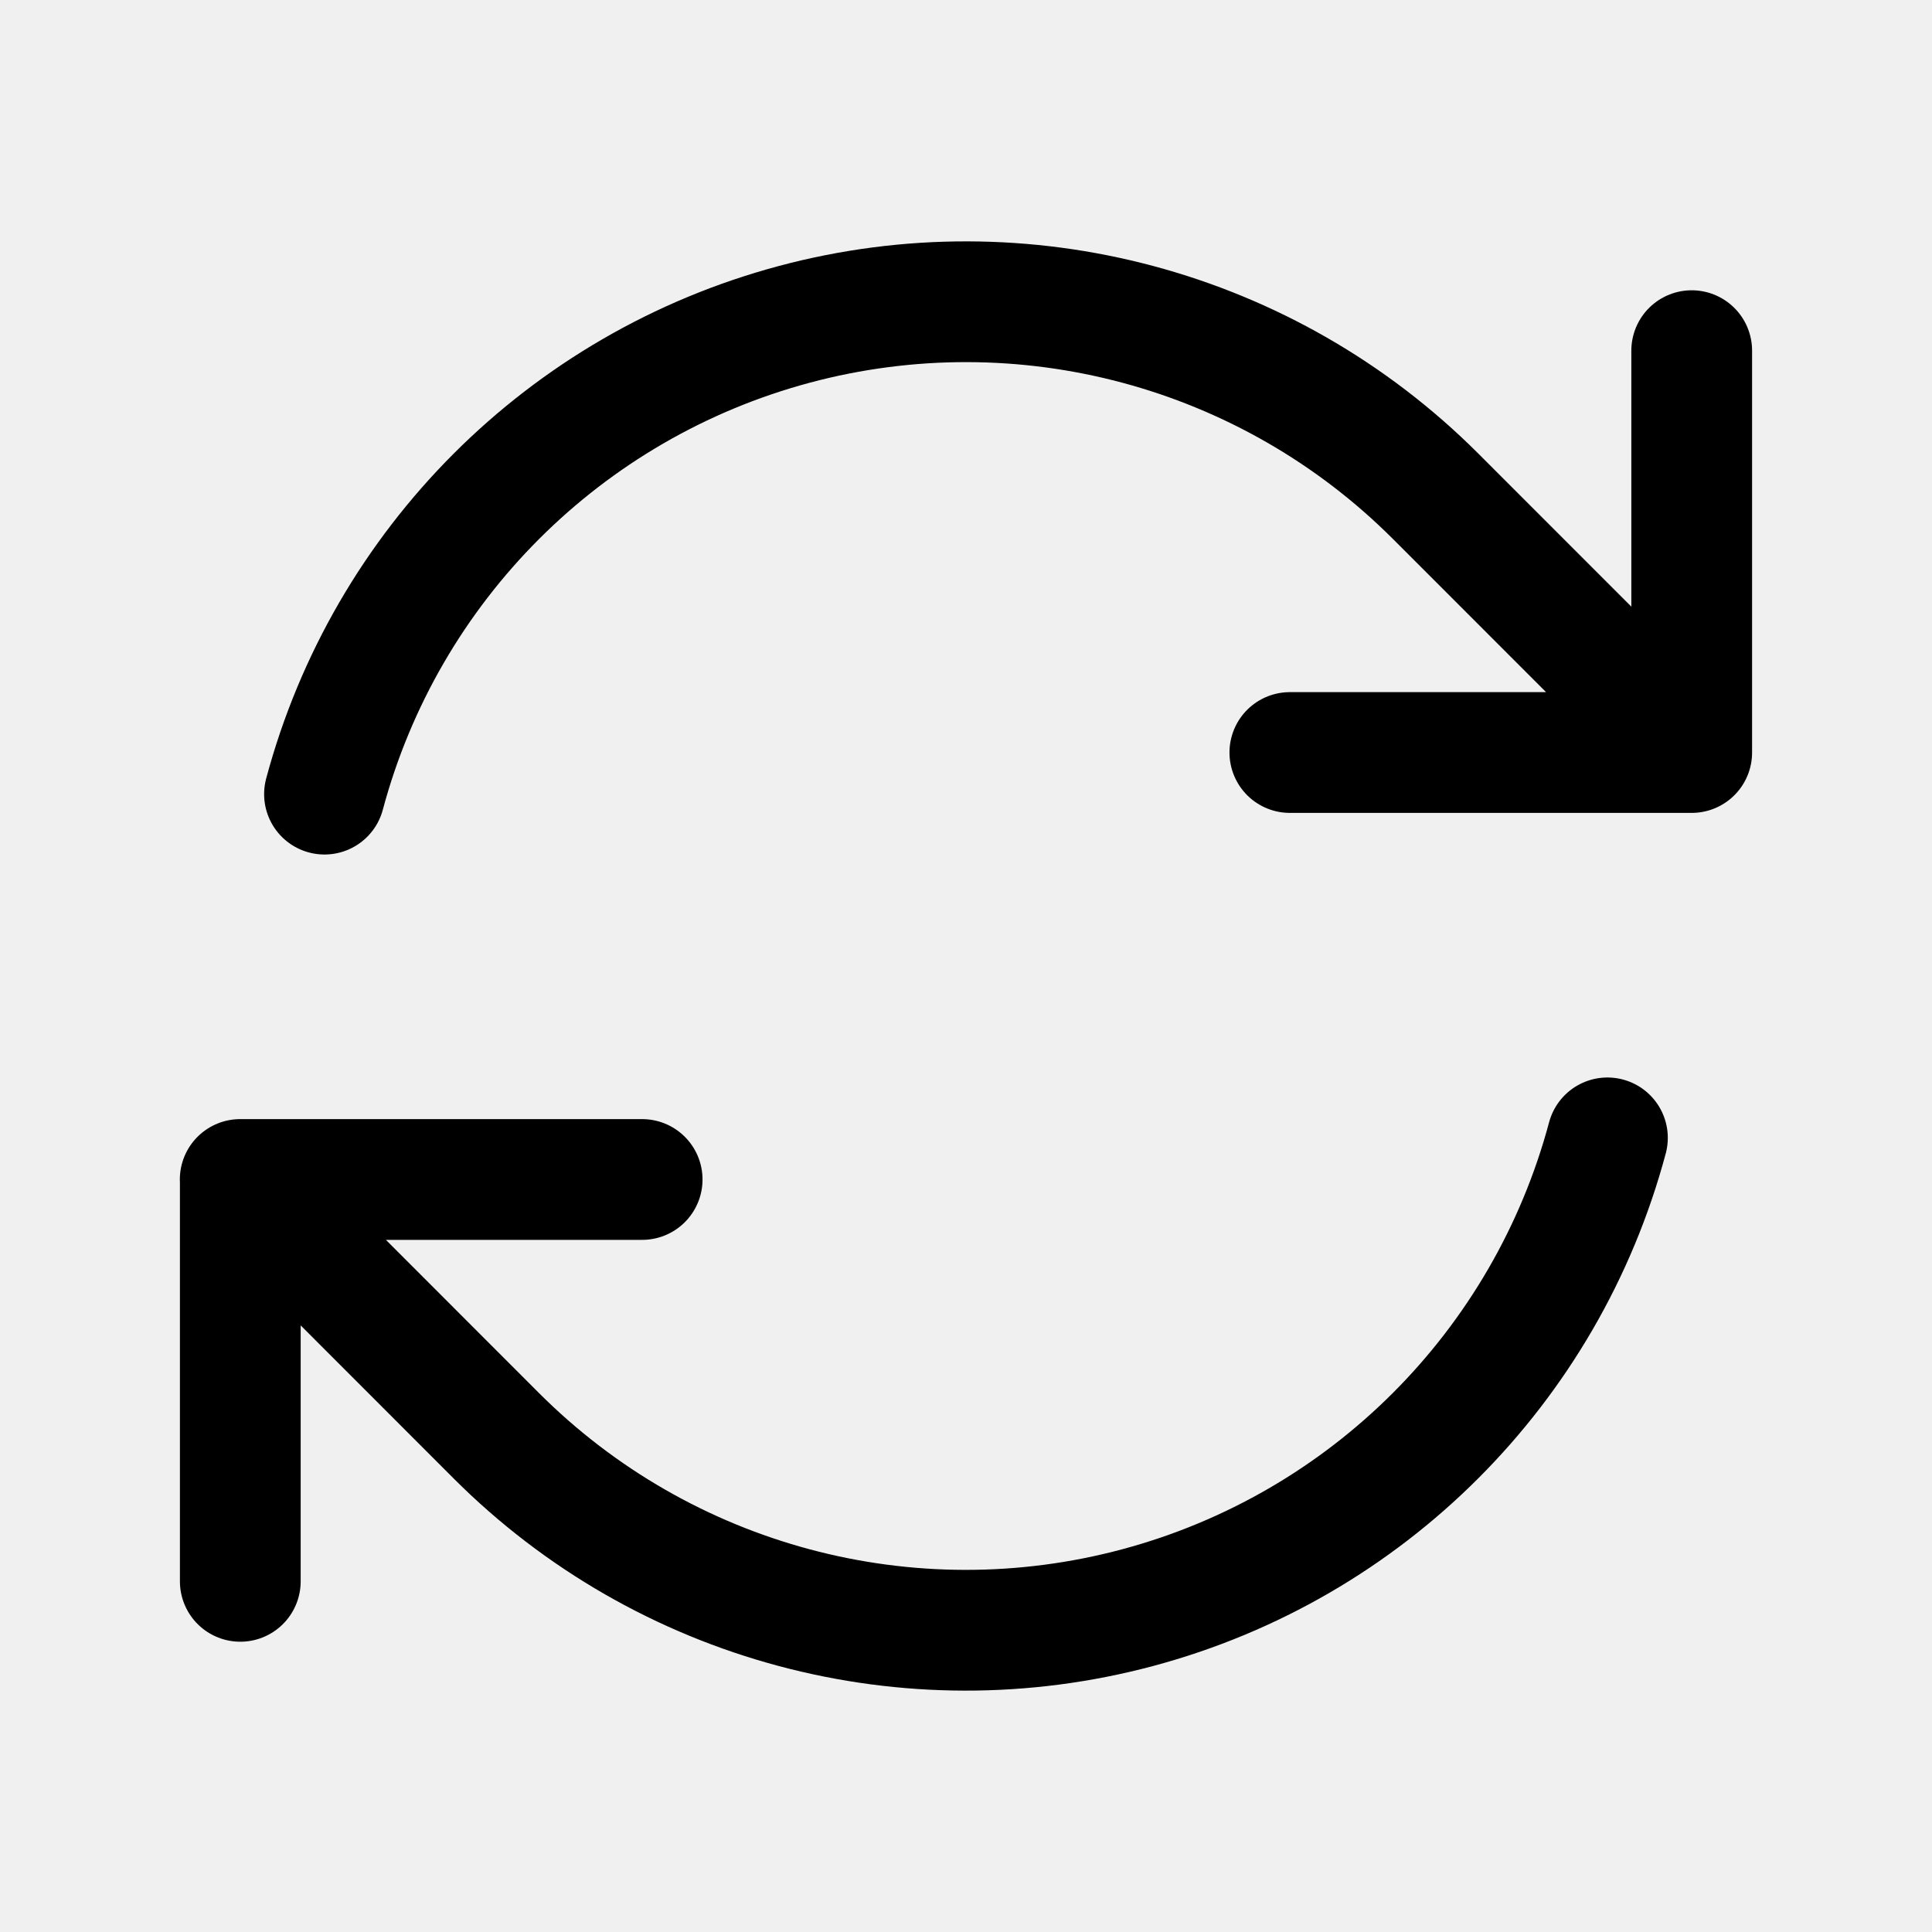
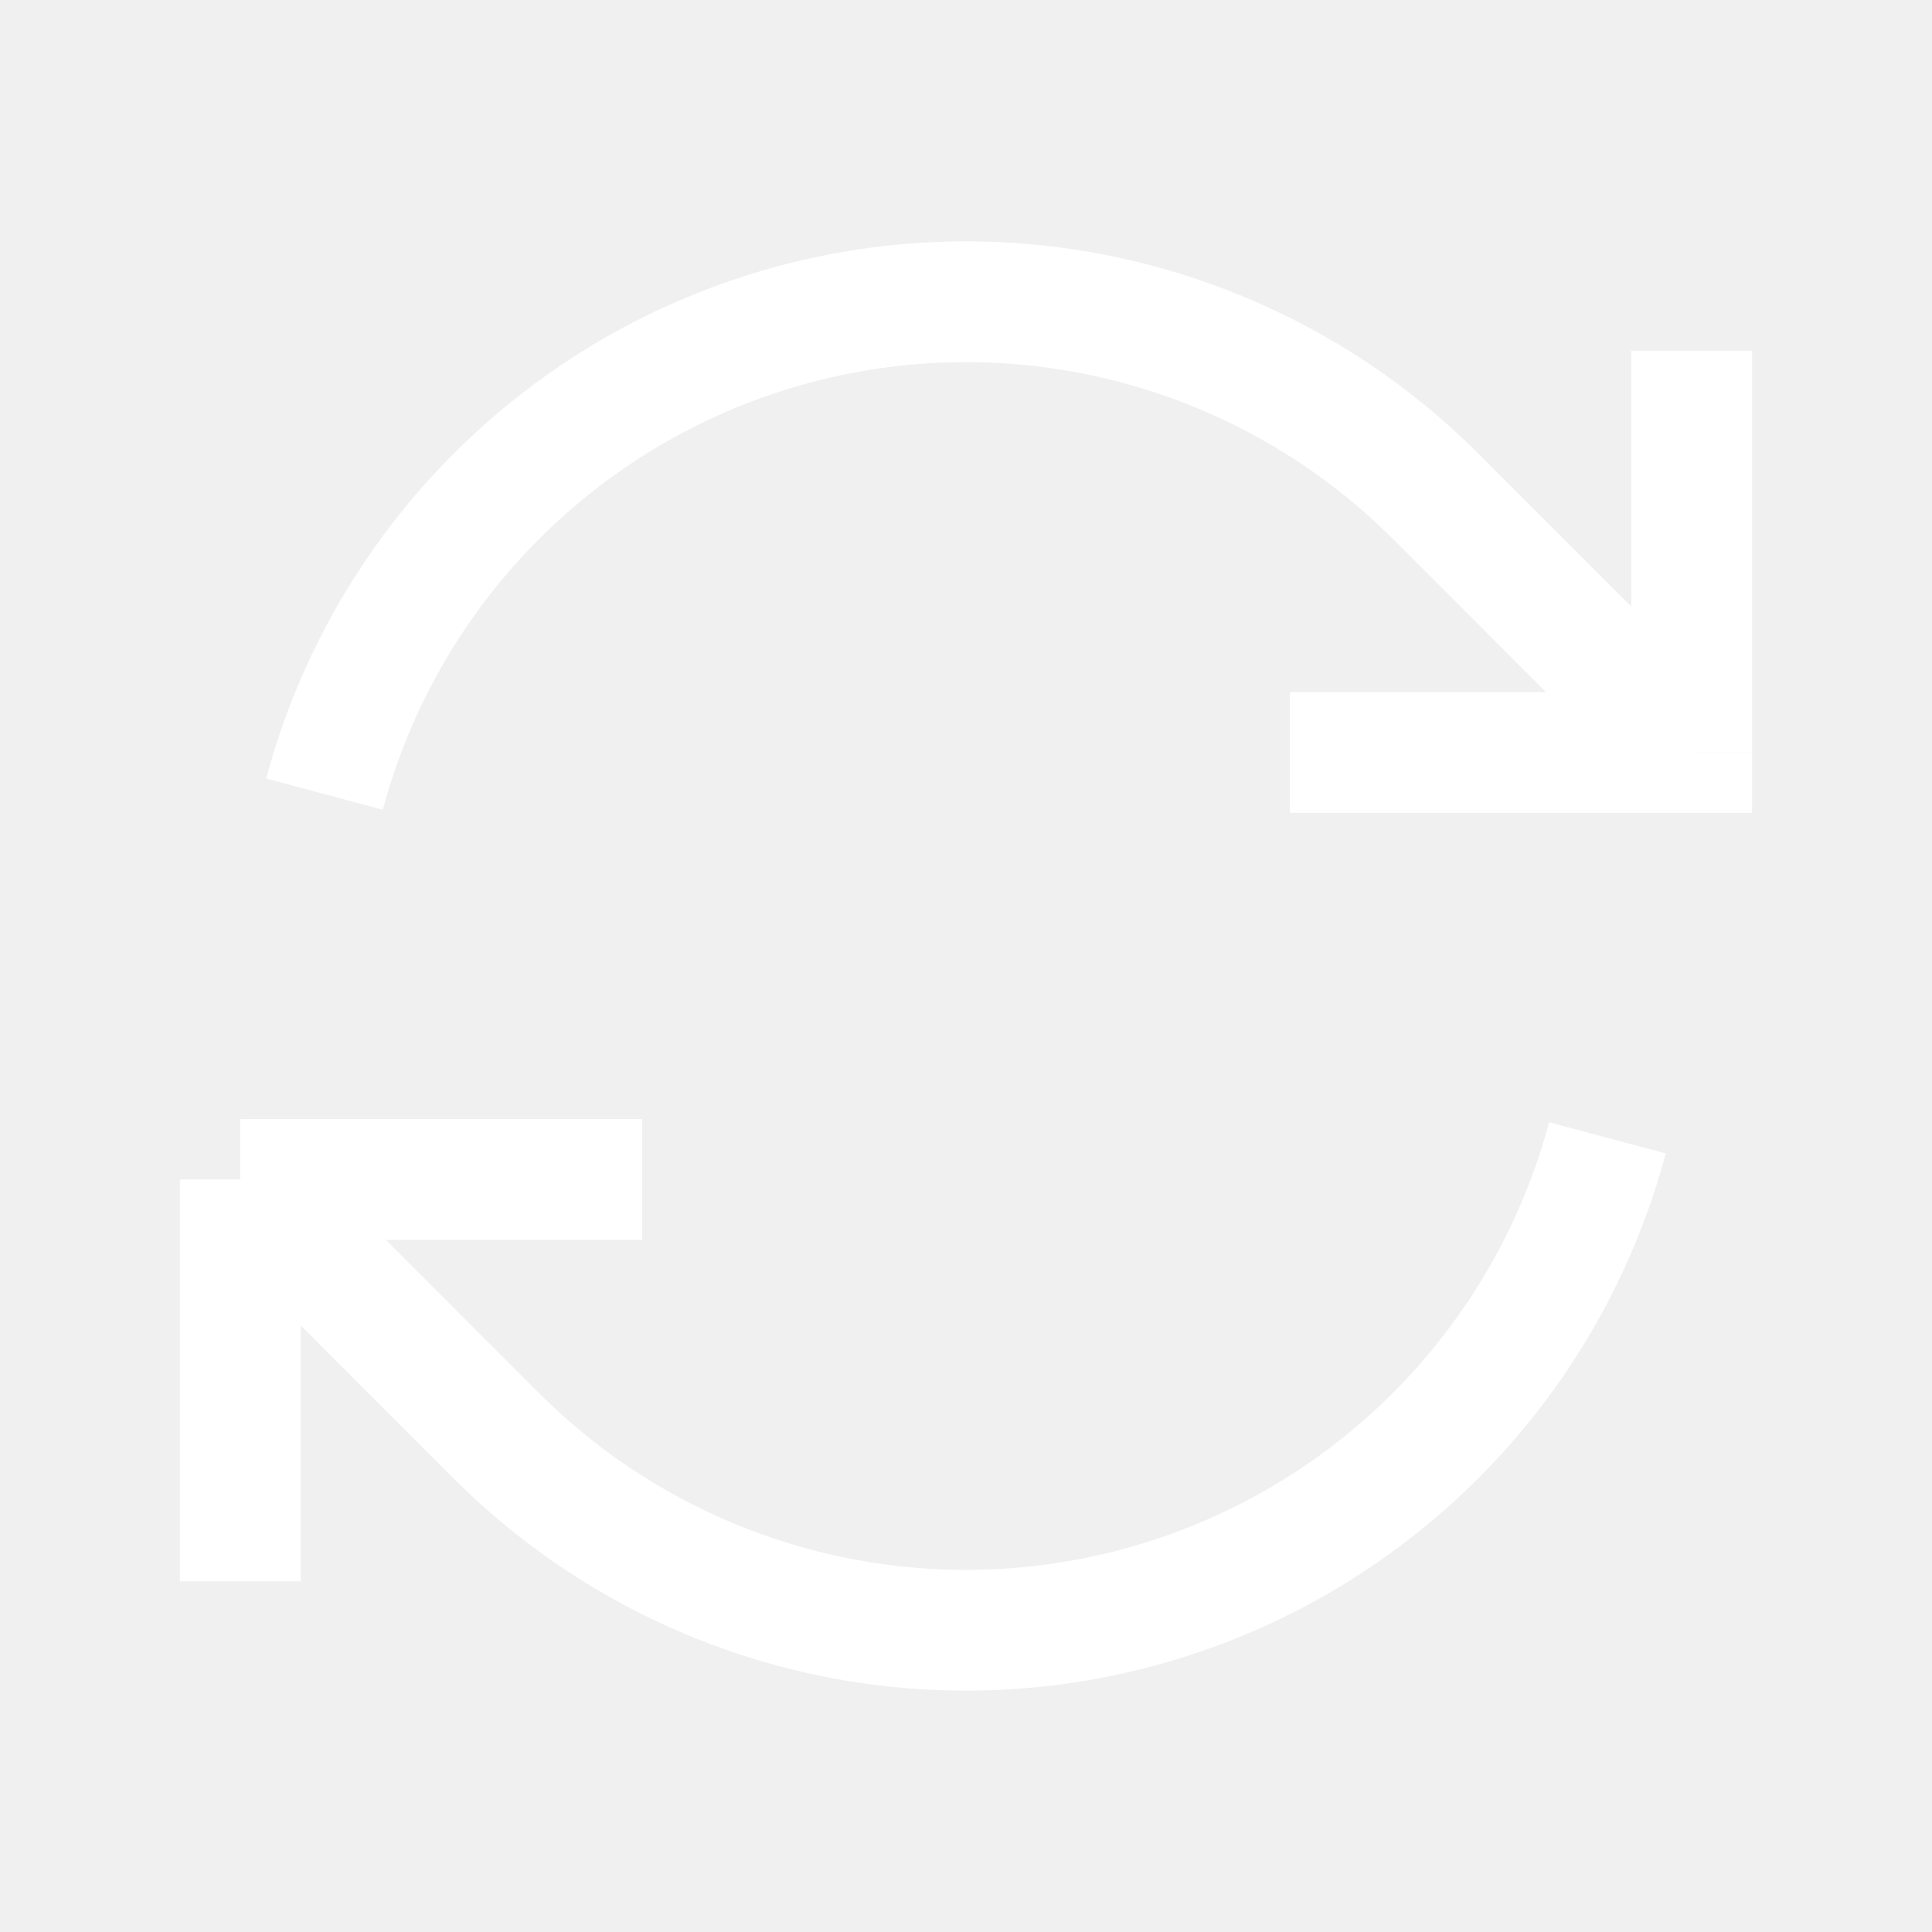
- <svg xmlns="http://www.w3.org/2000/svg" fill="none" viewBox="0 0 24 24" stroke-width="1.5" stroke="currentColor" class="w-2 h-2 text-white">
-   <path stroke-linecap="round" stroke-linejoin="round" d="M16.023 9.348h4.992v-.001M2.985 19.644v-4.992m0 0h4.992m-4.993 0l3.181 3.183a8.25 8.25 0 0013.803-3.7M4.031 9.865a8.25 8.25 0 0113.803-3.7l3.181 3.182m0-4.991v4.99" />
+ <svg xmlns="http://www.w3.org/2000/svg" fill="none" viewBox="0 0 24 24" stroke-width="1.5" stroke="white" class="w-2 h-2">
+   <path strokeLineCap="round" strokeLineJoin="round" d="M16.023 9.348h4.992v-.001M2.985 19.644v-4.992m0 0h4.992m-4.993 0l3.181 3.183a8.25 8.25 0 0013.803-3.7M4.031 9.865a8.25 8.25 0 0113.803-3.7l3.181 3.182m0-4.991v4.99" />
</svg>
